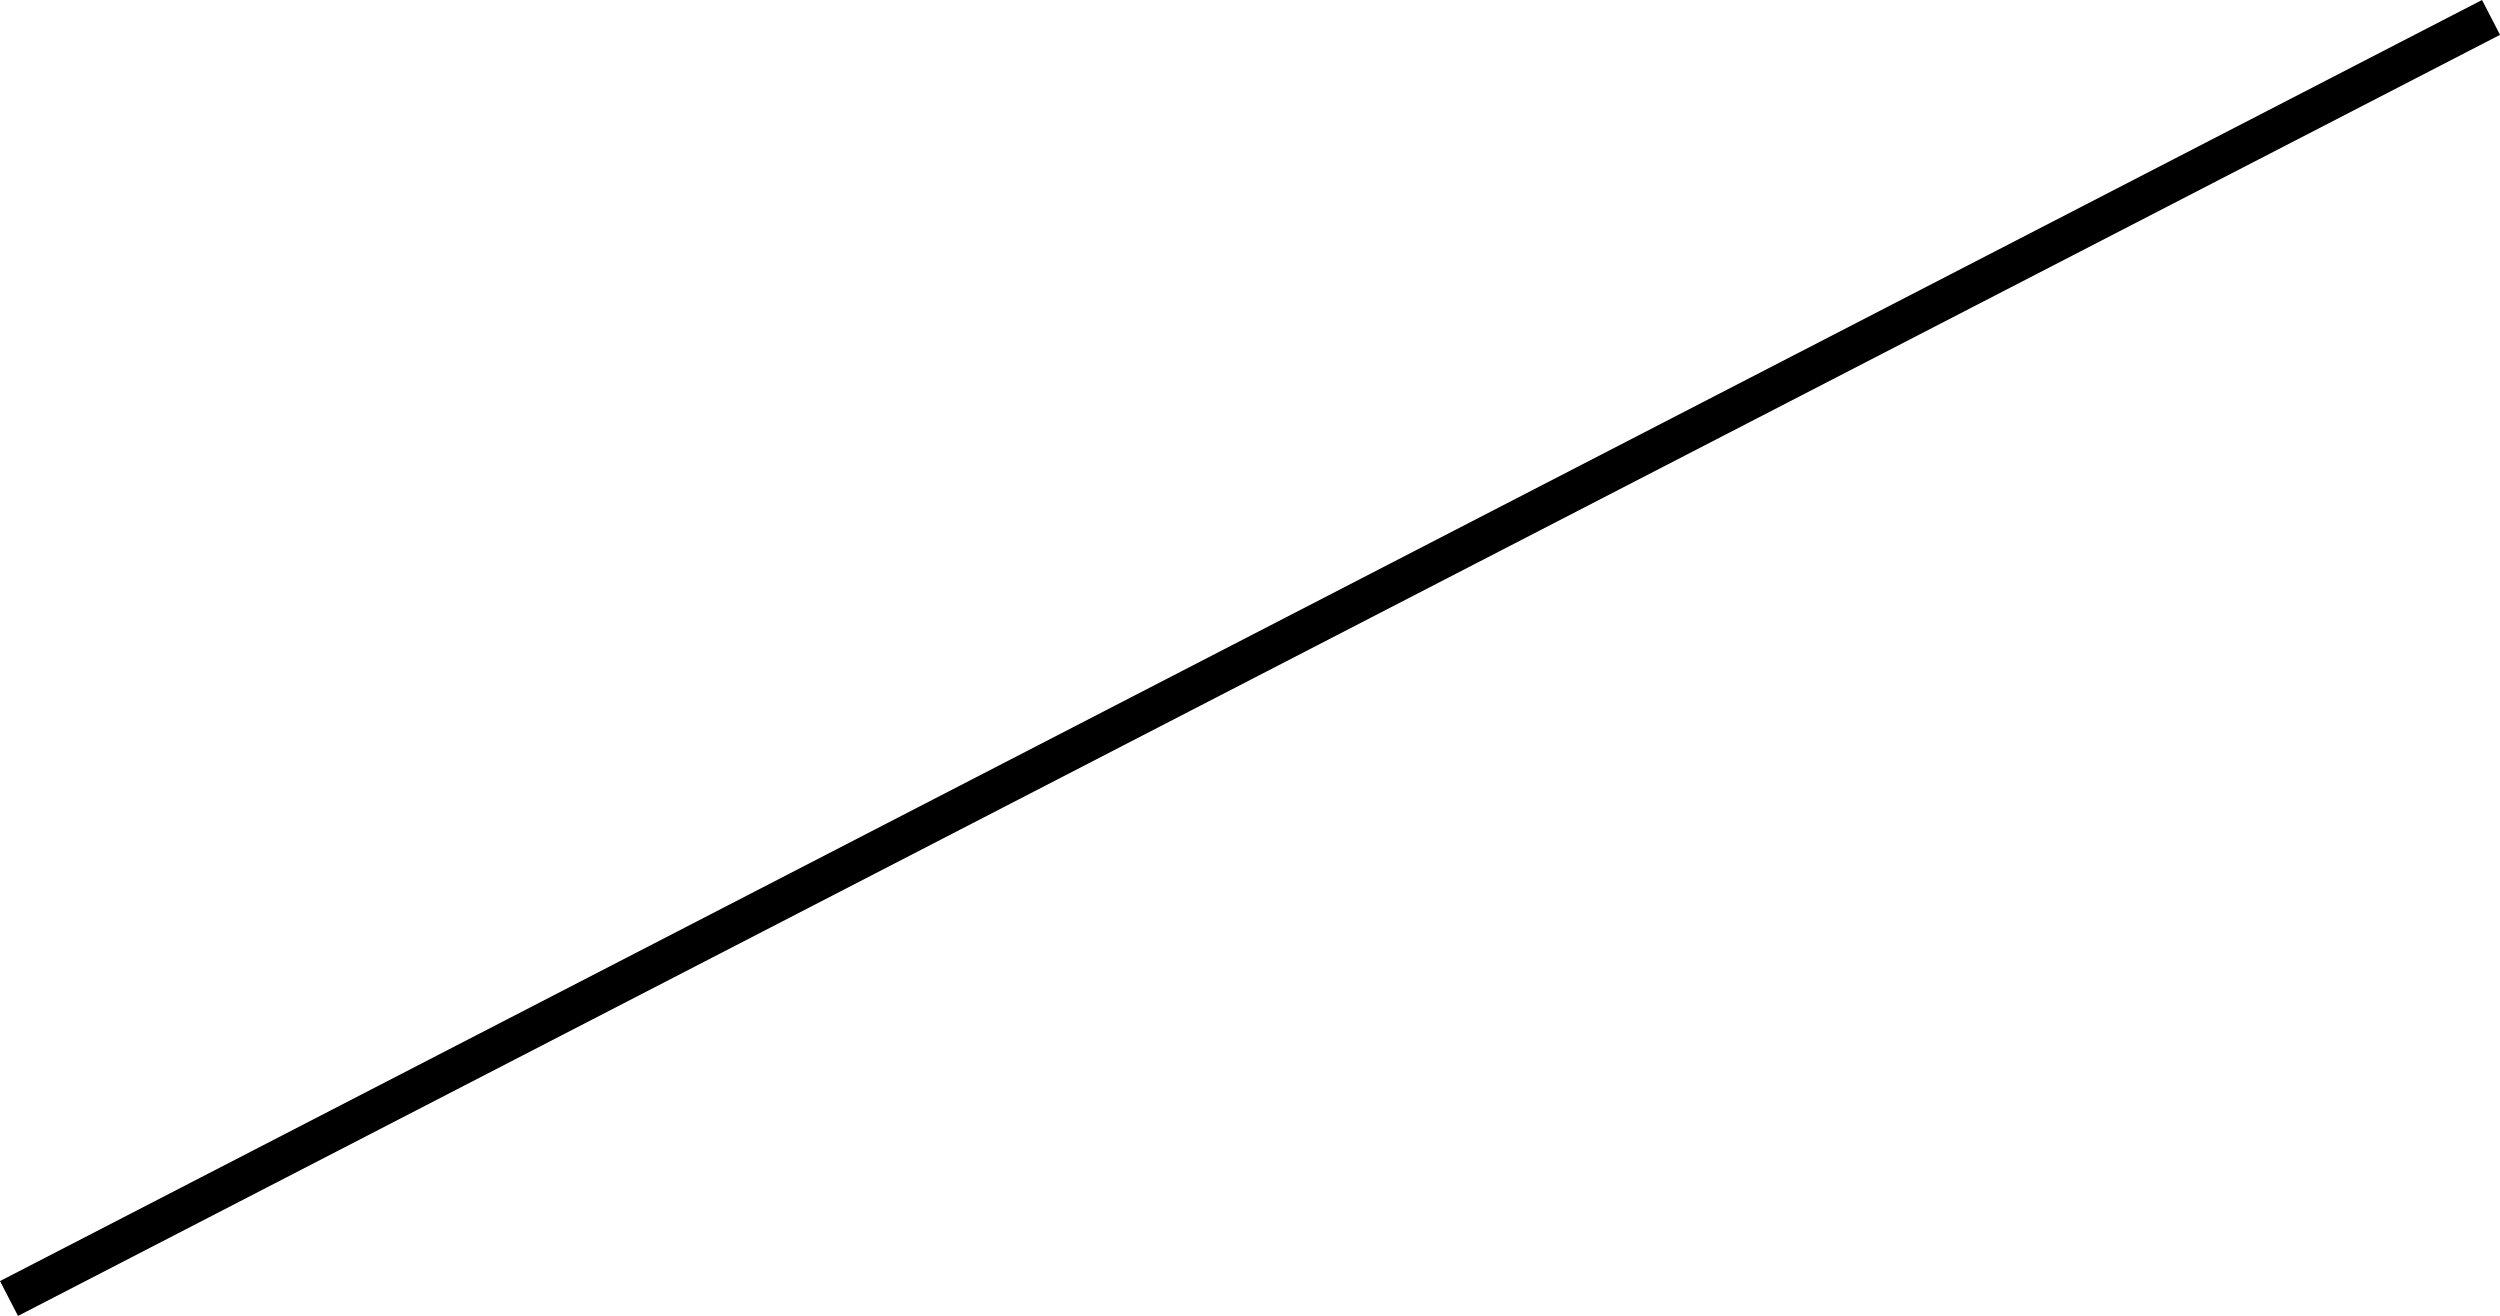
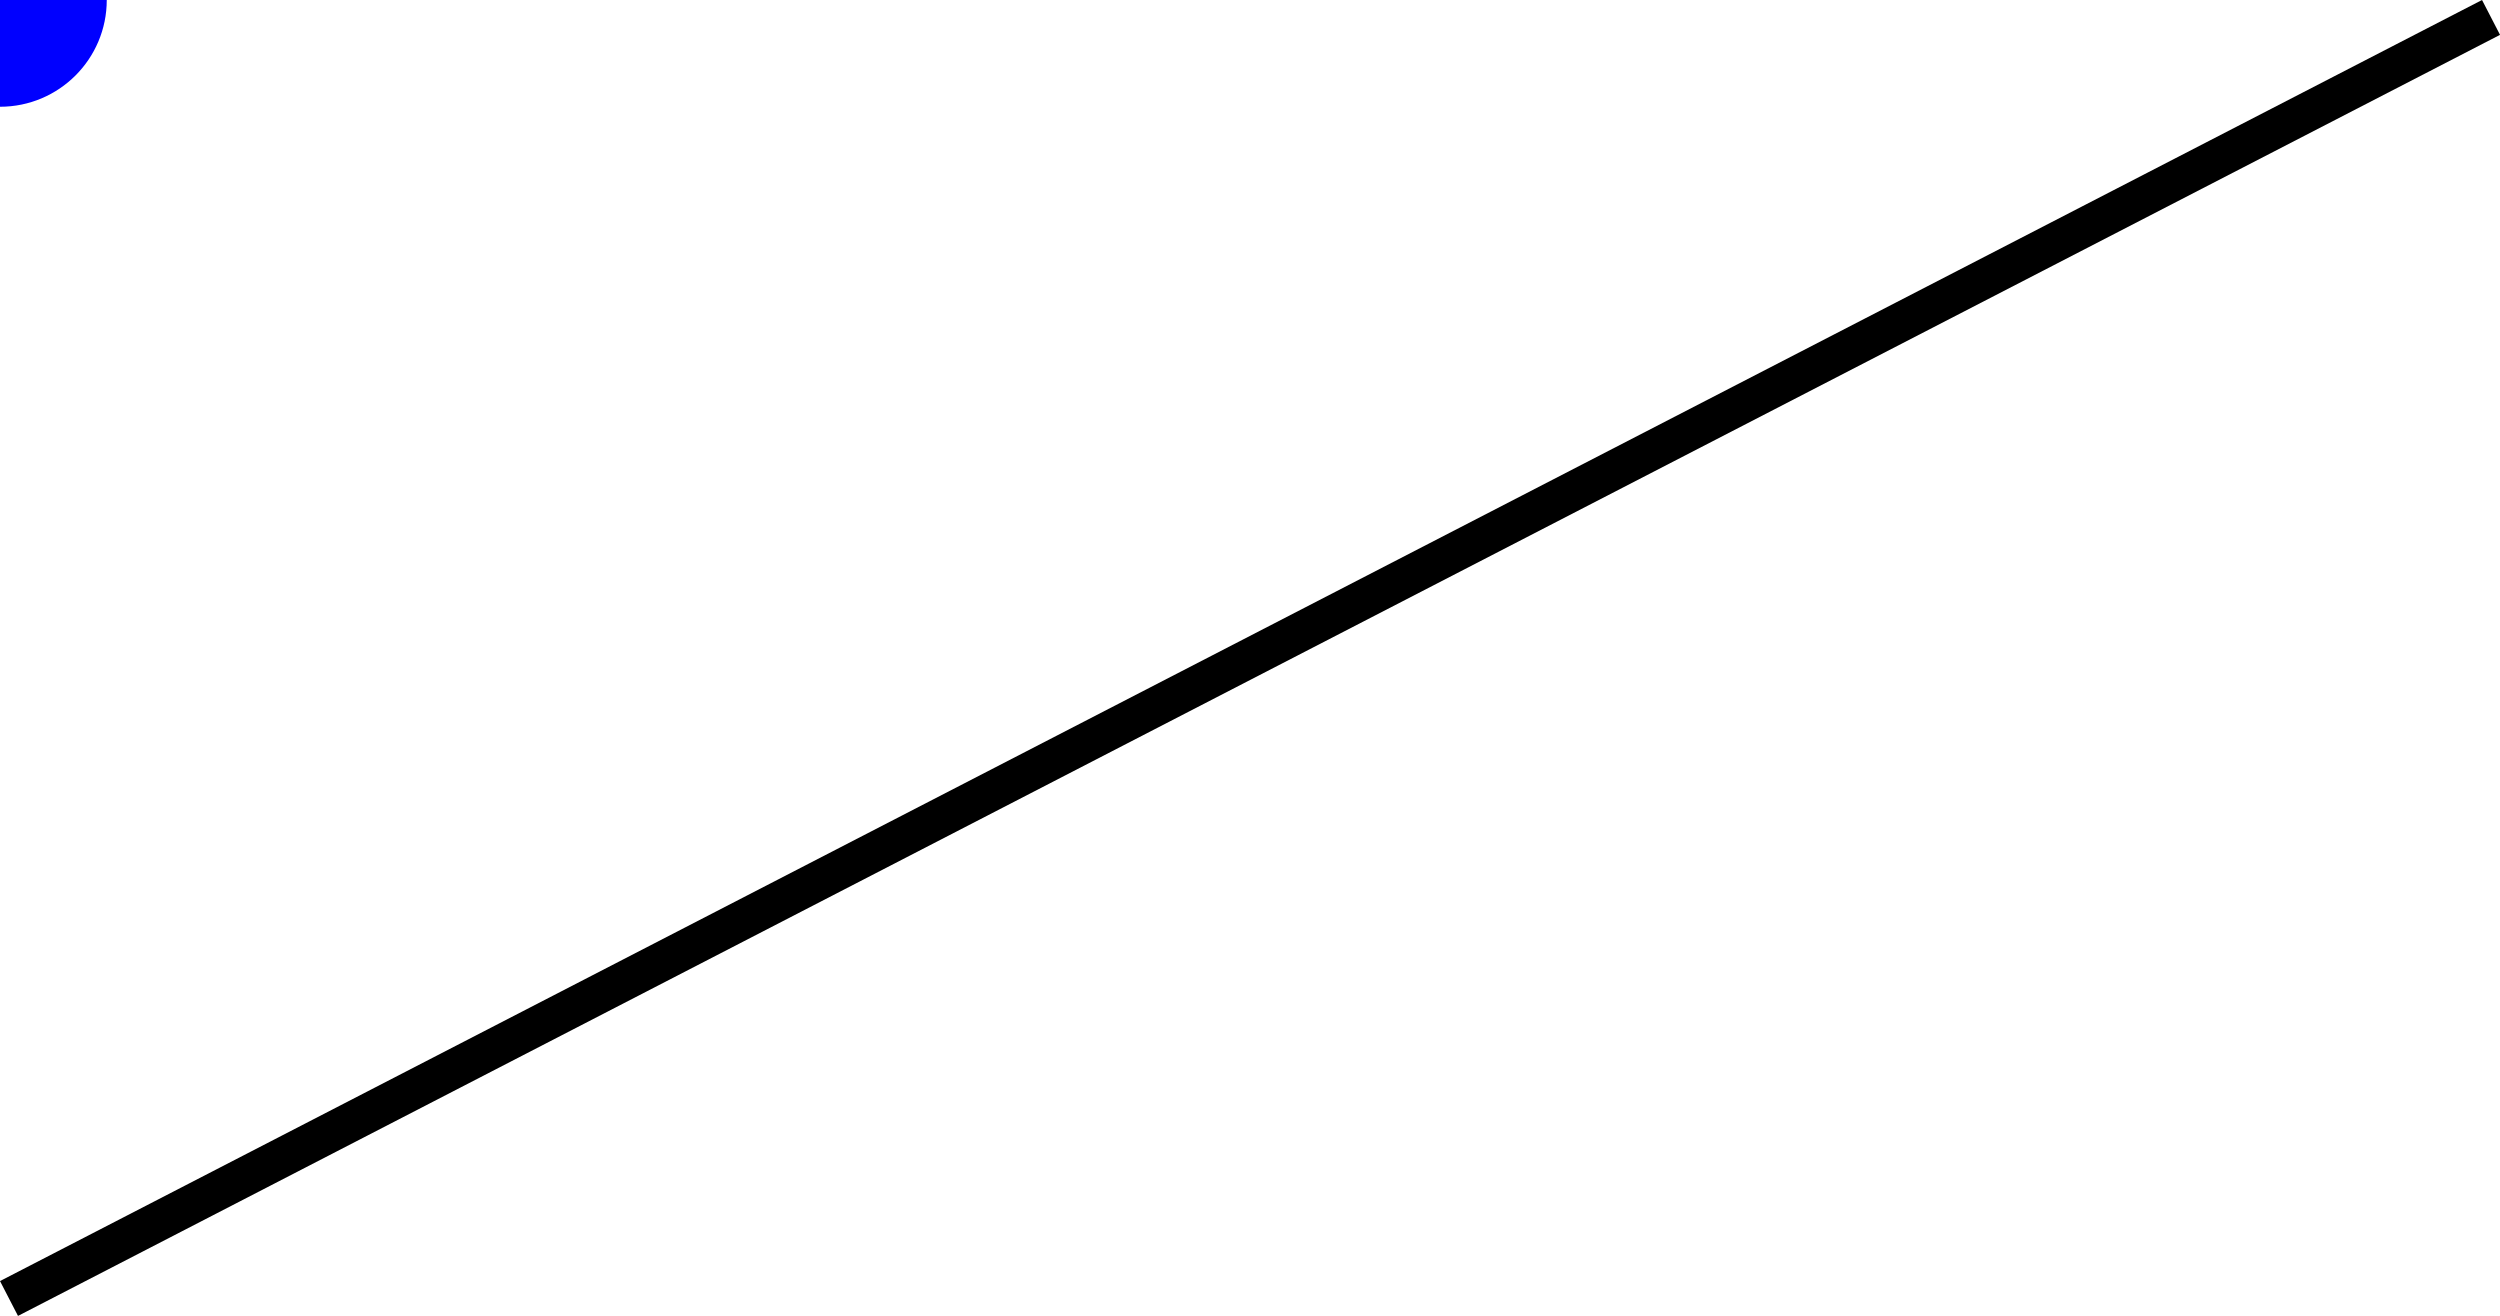
<svg xmlns="http://www.w3.org/2000/svg" width="117.09" height="61.632" id="svg4560" version="1.1">
  <defs id="defs4562">
    <clipPath clipPathUnits="userSpaceOnUse" id="clipPath4612">
      <rect style="fill:#d40000;fill-opacity:1" id="rect4614" width="74.751" height="70.711" x="312.137" y="497.788" />
    </clipPath>
    <clipPath clipPathUnits="userSpaceOnUse" id="clipPath4616">
      <rect style="fill:#d40000;fill-opacity:1" id="rect4618" width="74.751" height="70.711" x="312.137" y="497.788" />
    </clipPath>
    <clipPath clipPathUnits="userSpaceOnUse" id="clipPath4620">
      <rect style="fill:#d40000;fill-opacity:1" id="rect4622" width="74.751" height="70.711" x="312.137" y="497.788" />
    </clipPath>
    <clipPath clipPathUnits="userSpaceOnUse" id="clipPath4624">
      <rect style="fill:#d40000;fill-opacity:1" id="rect4626" width="74.751" height="70.711" x="312.137" y="497.788" />
    </clipPath>
    <clipPath clipPathUnits="userSpaceOnUse" id="clipPath4628">
      <rect style="fill:#d40000;fill-opacity:1" id="rect4630" width="74.751" height="70.711" x="312.137" y="497.788" />
    </clipPath>
    <clipPath clipPathUnits="userSpaceOnUse" id="clipPath4632">
      <rect style="fill:#d40000;fill-opacity:1" id="rect4634" width="74.751" height="70.711" x="312.137" y="497.788" />
    </clipPath>
    <clipPath clipPathUnits="userSpaceOnUse" id="clipPath4636">
      <rect style="fill:#d40000;fill-opacity:1" id="rect4638" width="74.751" height="70.711" x="312.137" y="497.788" />
    </clipPath>
    <clipPath clipPathUnits="userSpaceOnUse" id="clipPath4640">
      <rect style="fill:#d40000;fill-opacity:1" id="rect4642" width="74.751" height="70.711" x="312.137" y="497.788" />
    </clipPath>
    <clipPath id="clipPath4640-2" clipPathUnits="userSpaceOnUse">
      <rect y="497.788" x="312.137" height="70.711" width="74.751" id="rect4642-7" style="fill:#d40000;fill-opacity:1" />
    </clipPath>
    <clipPath id="clipPath4636-1" clipPathUnits="userSpaceOnUse">
      <rect y="497.788" x="312.137" height="70.711" width="74.751" id="rect4638-5" style="fill:#d40000;fill-opacity:1" />
    </clipPath>
    <clipPath id="clipPath4632-7" clipPathUnits="userSpaceOnUse">
      <rect y="497.788" x="312.137" height="70.711" width="74.751" id="rect4634-1" style="fill:#d40000;fill-opacity:1" />
    </clipPath>
    <clipPath id="clipPath4628-5" clipPathUnits="userSpaceOnUse">
      <rect y="497.788" x="312.137" height="70.711" width="74.751" id="rect4630-1" style="fill:#d40000;fill-opacity:1" />
    </clipPath>
    <clipPath id="clipPath4624-4" clipPathUnits="userSpaceOnUse">
      <rect y="497.788" x="312.137" height="70.711" width="74.751" id="rect4626-5" style="fill:#d40000;fill-opacity:1" />
    </clipPath>
    <clipPath id="clipPath4620-8" clipPathUnits="userSpaceOnUse">
      <rect y="497.788" x="312.137" height="70.711" width="74.751" id="rect4622-2" style="fill:#d40000;fill-opacity:1" />
    </clipPath>
    <clipPath id="clipPath4616-4" clipPathUnits="userSpaceOnUse">
      <rect y="497.788" x="312.137" height="70.711" width="74.751" id="rect4618-8" style="fill:#d40000;fill-opacity:1" />
    </clipPath>
    <clipPath id="clipPath4612-0" clipPathUnits="userSpaceOnUse">
      <rect y="497.788" x="312.137" height="70.711" width="74.751" id="rect4614-9" style="fill:#d40000;fill-opacity:1" />
    </clipPath>
  </defs>
  <g id="layer1" transform="translate(-18.95343,-981.5461)">
    <path d="m 135.623,982.362 -116.248,60" style="fill:none;stroke:#000000;stroke-width:1.837;stroke-linecap:butt;stroke-linejoin:round;stroke-miterlimit:10;stroke-dasharray:none;stroke-opacity:1" id="path3176" />
  </g>
+   <ellipse id="ellipse-object" fill="blue" cx="0" cy="0" rx="5" ry="5" />
</svg>
